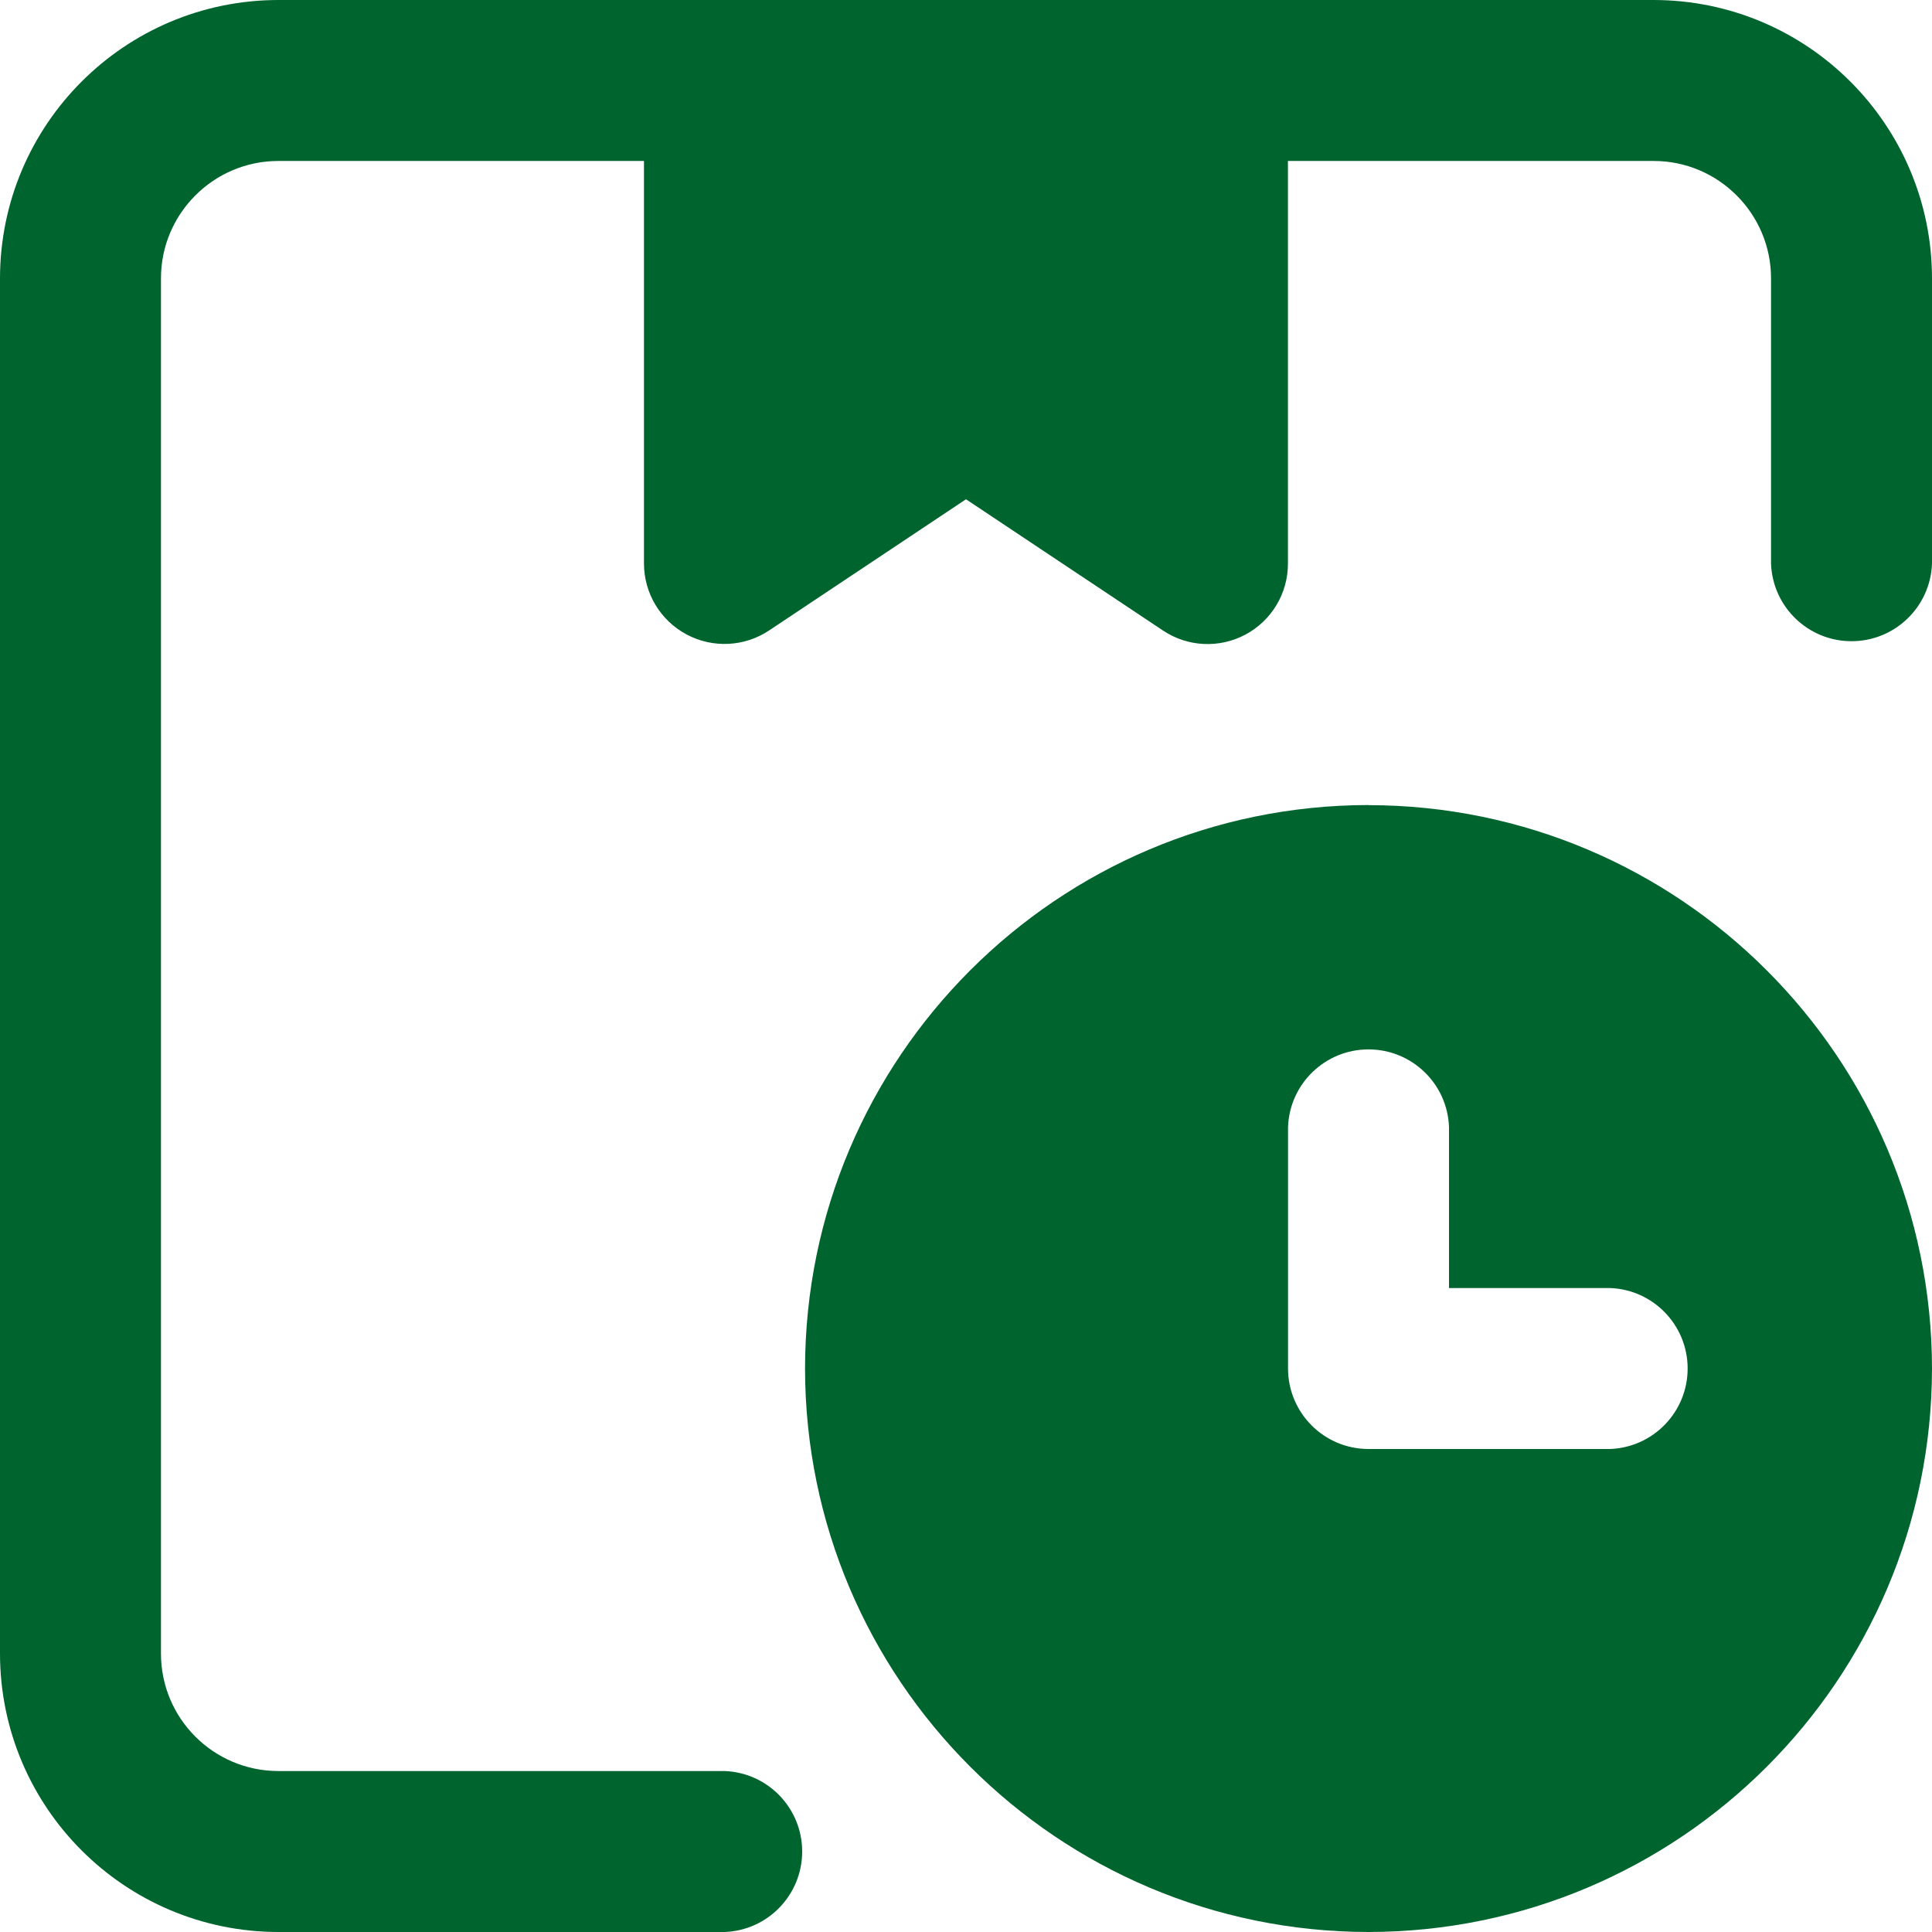
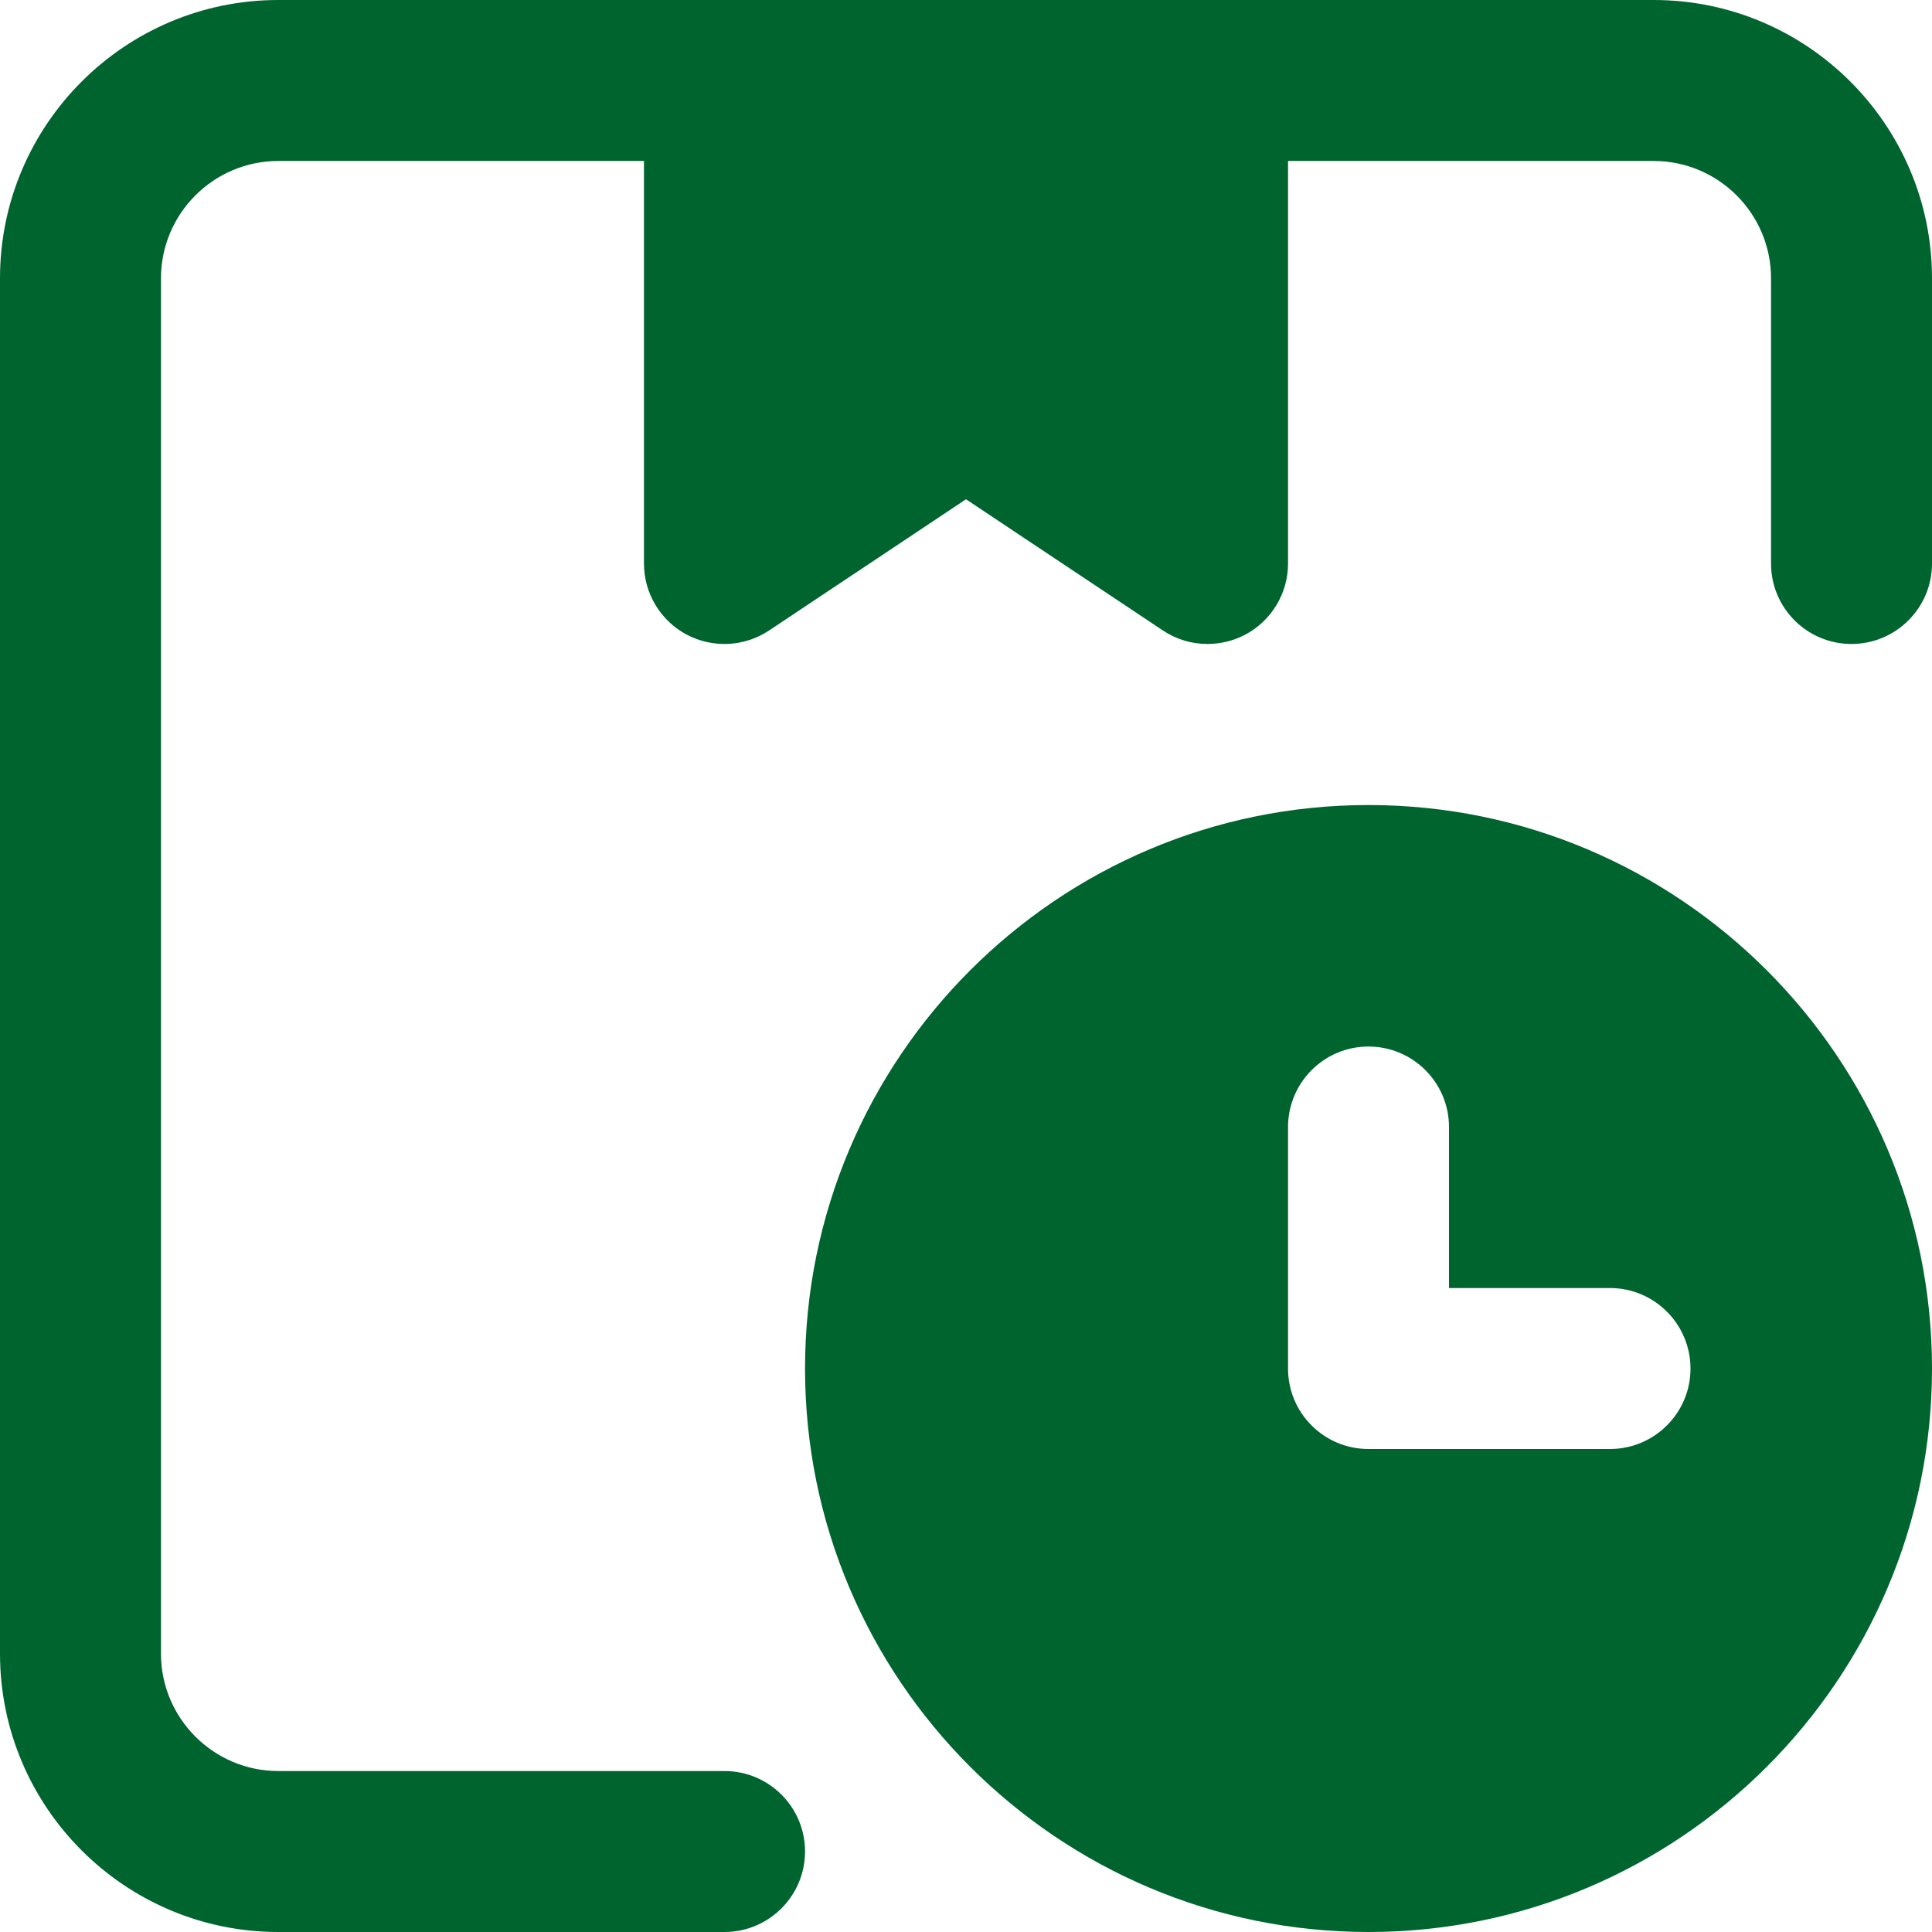
<svg xmlns="http://www.w3.org/2000/svg" width="19" height="19" viewBox="0 0 19 19" fill="none">
-   <path d="M16.263 0H2.737A2.74 2.74 0 000 2.737v13.526A2.74 2.74 0 002.737 19h4.388a.792.792 0 000-1.583H2.737a1.155 1.155 0 01-1.154-1.154V2.737c0-.636.518-1.154 1.154-1.154h3.596v3.959a.792.792 0 001.231.658L9.5 4.91l1.936 1.29a.79.79 0 001.23-.658V1.583h3.597c.636 0 1.154.518 1.154 1.154v2.805a.792.792 0 001.583 0V2.737A2.74 2.74 0 0016.263 0z" fill="#00642F" />
-   <path d="M13.458 7.917a5.548 5.548 0 00-5.541 5.542A5.548 5.548 0 0013.458 19 5.548 5.548 0 0019 13.46a5.548 5.548 0 00-5.542-5.542zm2.375 6.333h-2.375a.792.792 0 01-.791-.791v-2.375a.792.792 0 011.583 0v1.583h1.583a.792.792 0 010 1.583z" fill="#00642F" />
+   <path d="M16.263 0H11.875H7.125H2.737C1.228 0 0 1.228 0 2.737V16.263C0 17.772 1.228 19 2.737 19H7.125C7.562 19 7.917 18.645 7.917 18.208C7.917 17.771 7.562 17.417 7.125 17.417H2.737C2.101 17.417 1.583 16.899 1.583 16.263V2.737C1.583 2.101 2.101 1.583 2.737 1.583H6.333V5.542C6.333 5.834 6.494 6.102 6.751 6.24C7.009 6.377 7.321 6.362 7.564 6.2L9.5 4.91L11.436 6.2C11.569 6.289 11.721 6.333 11.875 6.333C12.003 6.333 12.132 6.302 12.249 6.24C12.506 6.102 12.667 5.834 12.667 5.542V1.583H16.263C16.899 1.583 17.417 2.101 17.417 2.737V5.542C17.417 5.979 17.771 6.333 18.208 6.333C18.645 6.333 19 5.979 19 5.542V2.737C19 1.228 17.772 0 16.263 0Z" fill="#00642F" />
+   <path d="M13.458 7.917C10.402 7.917 7.917 10.403 7.917 13.459C7.917 16.515 10.402 19 13.458 19C16.514 19 19 16.515 19 13.459C19 10.403 16.514 7.917 13.458 7.917ZM15.833 14.25H13.458C13.021 14.25 12.667 13.896 12.667 13.459V11.084C12.667 10.647 13.021 10.292 13.458 10.292C13.895 10.292 14.25 10.647 14.25 11.084V12.667H15.833C16.27 12.667 16.625 13.022 16.625 13.459C16.625 13.896 16.27 14.25 15.833 14.25Z" fill="#00642F" />
</svg>
